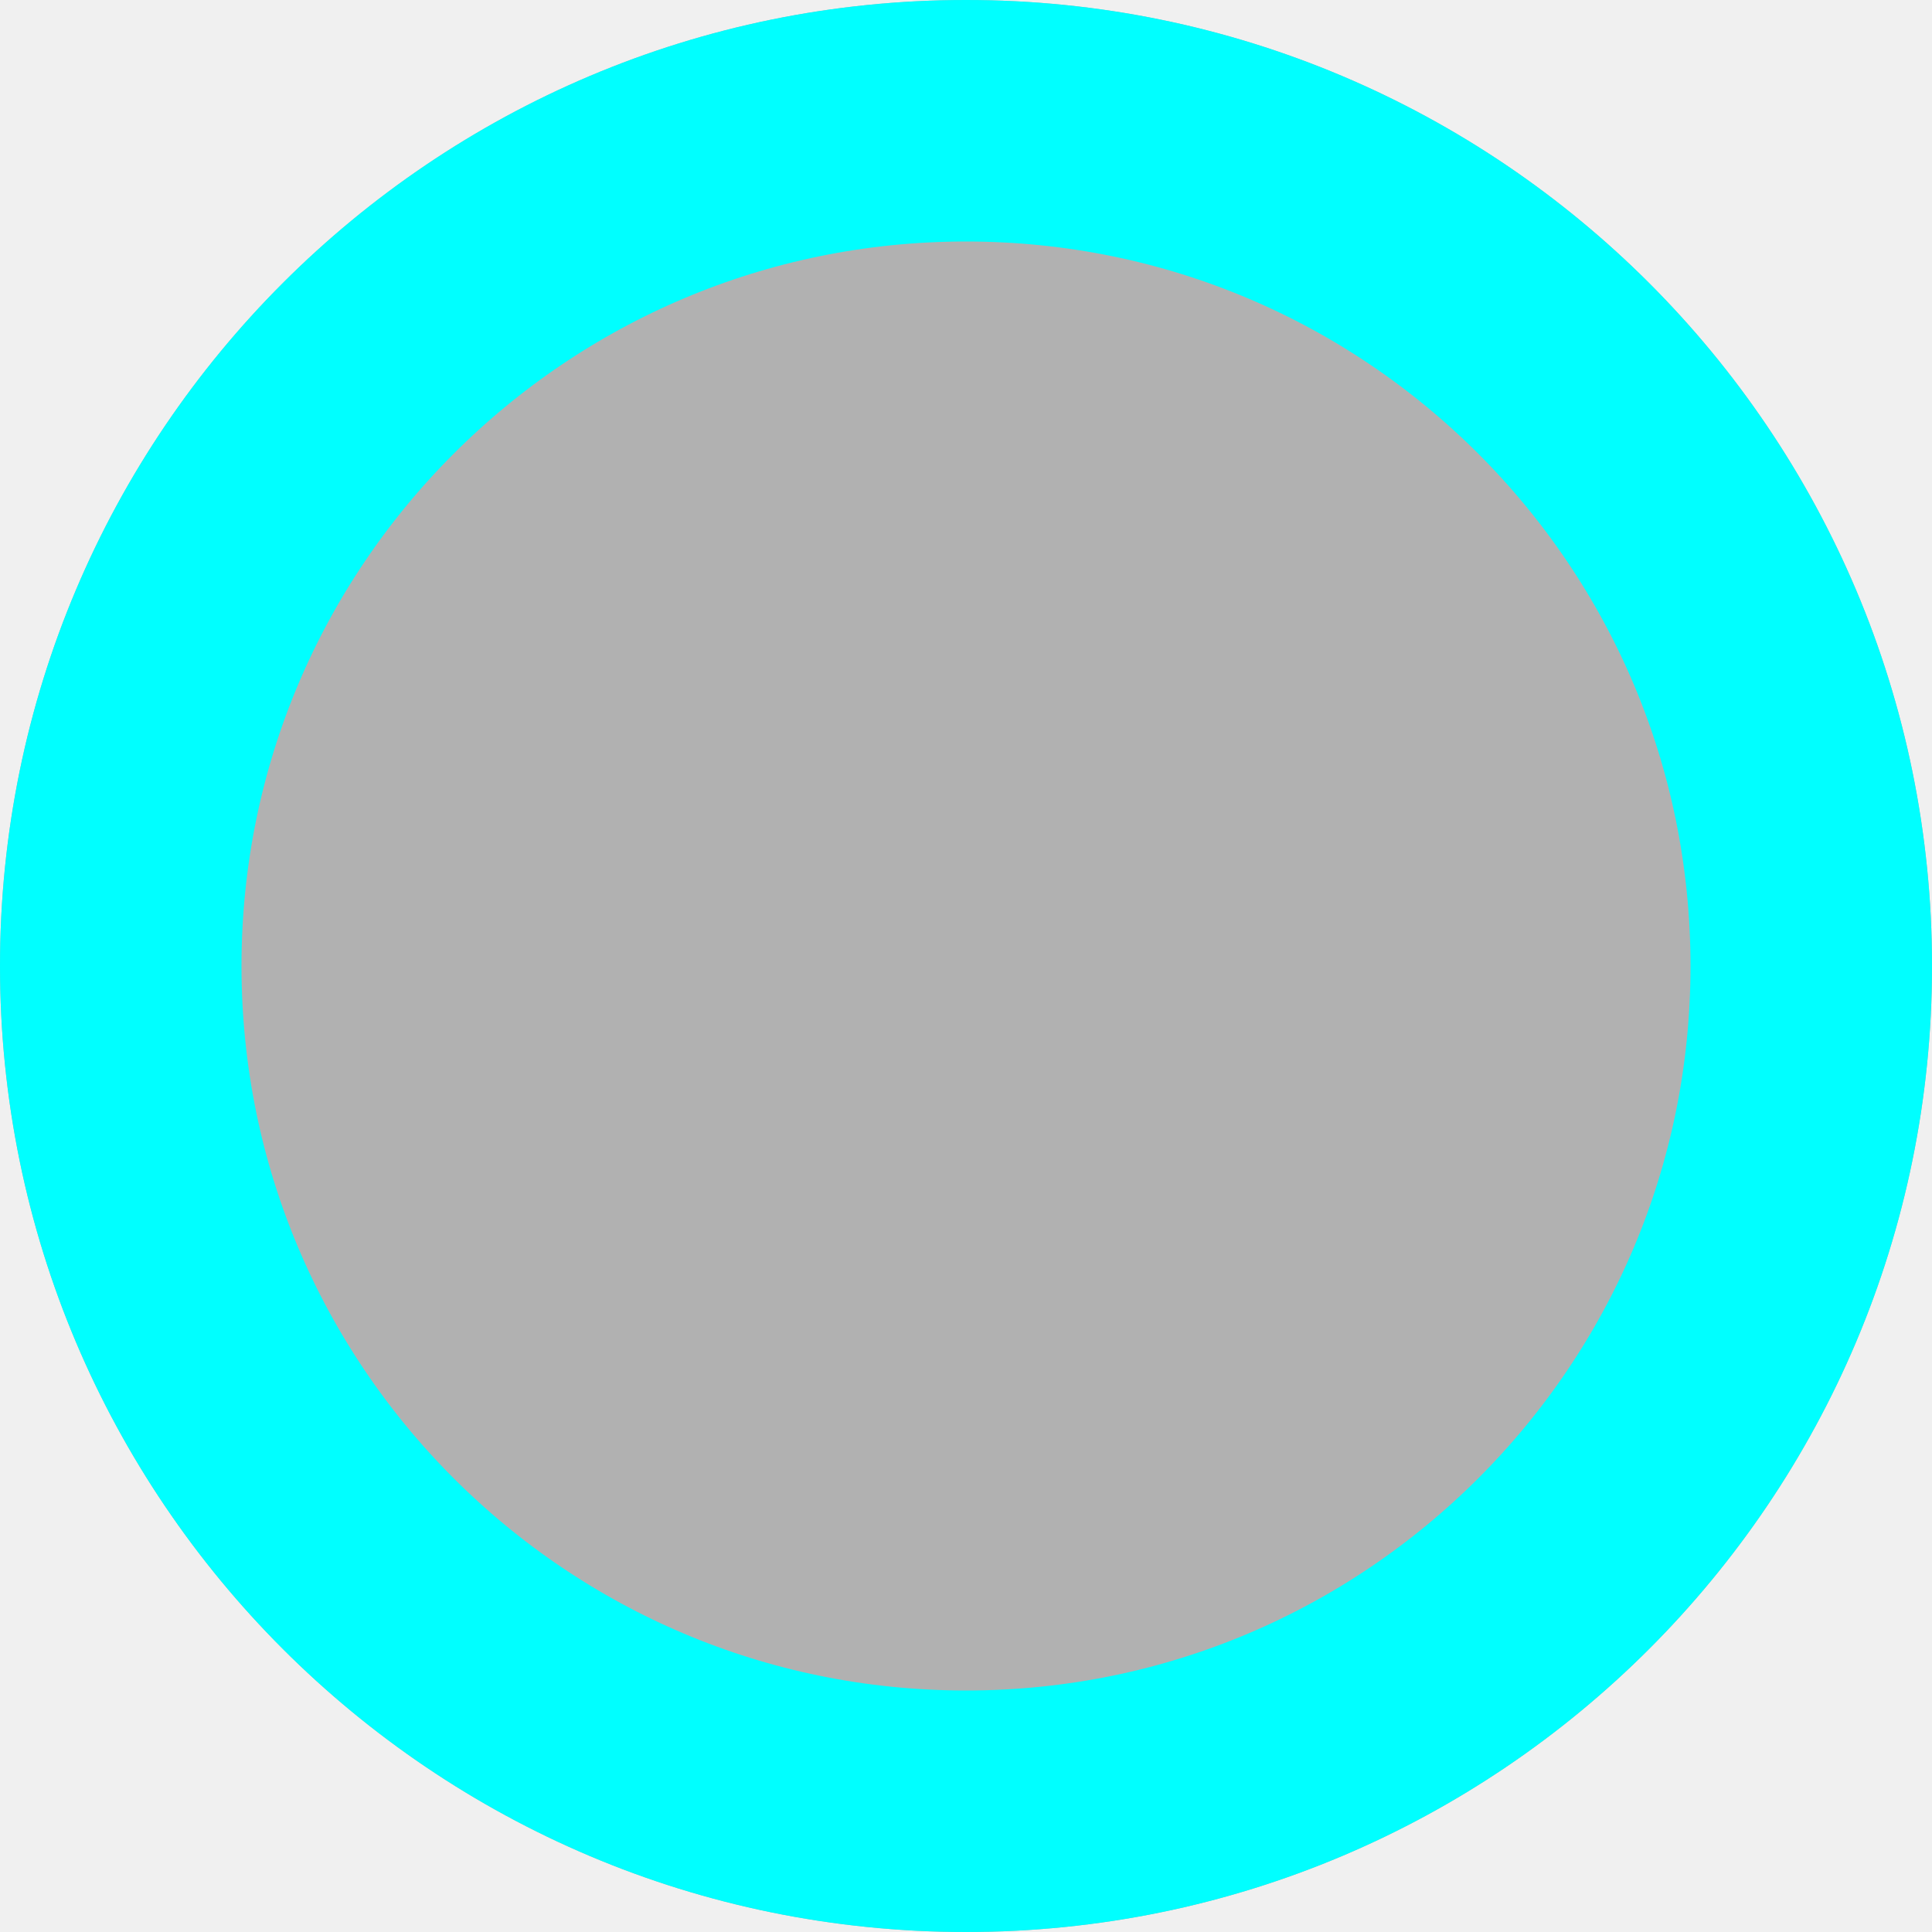
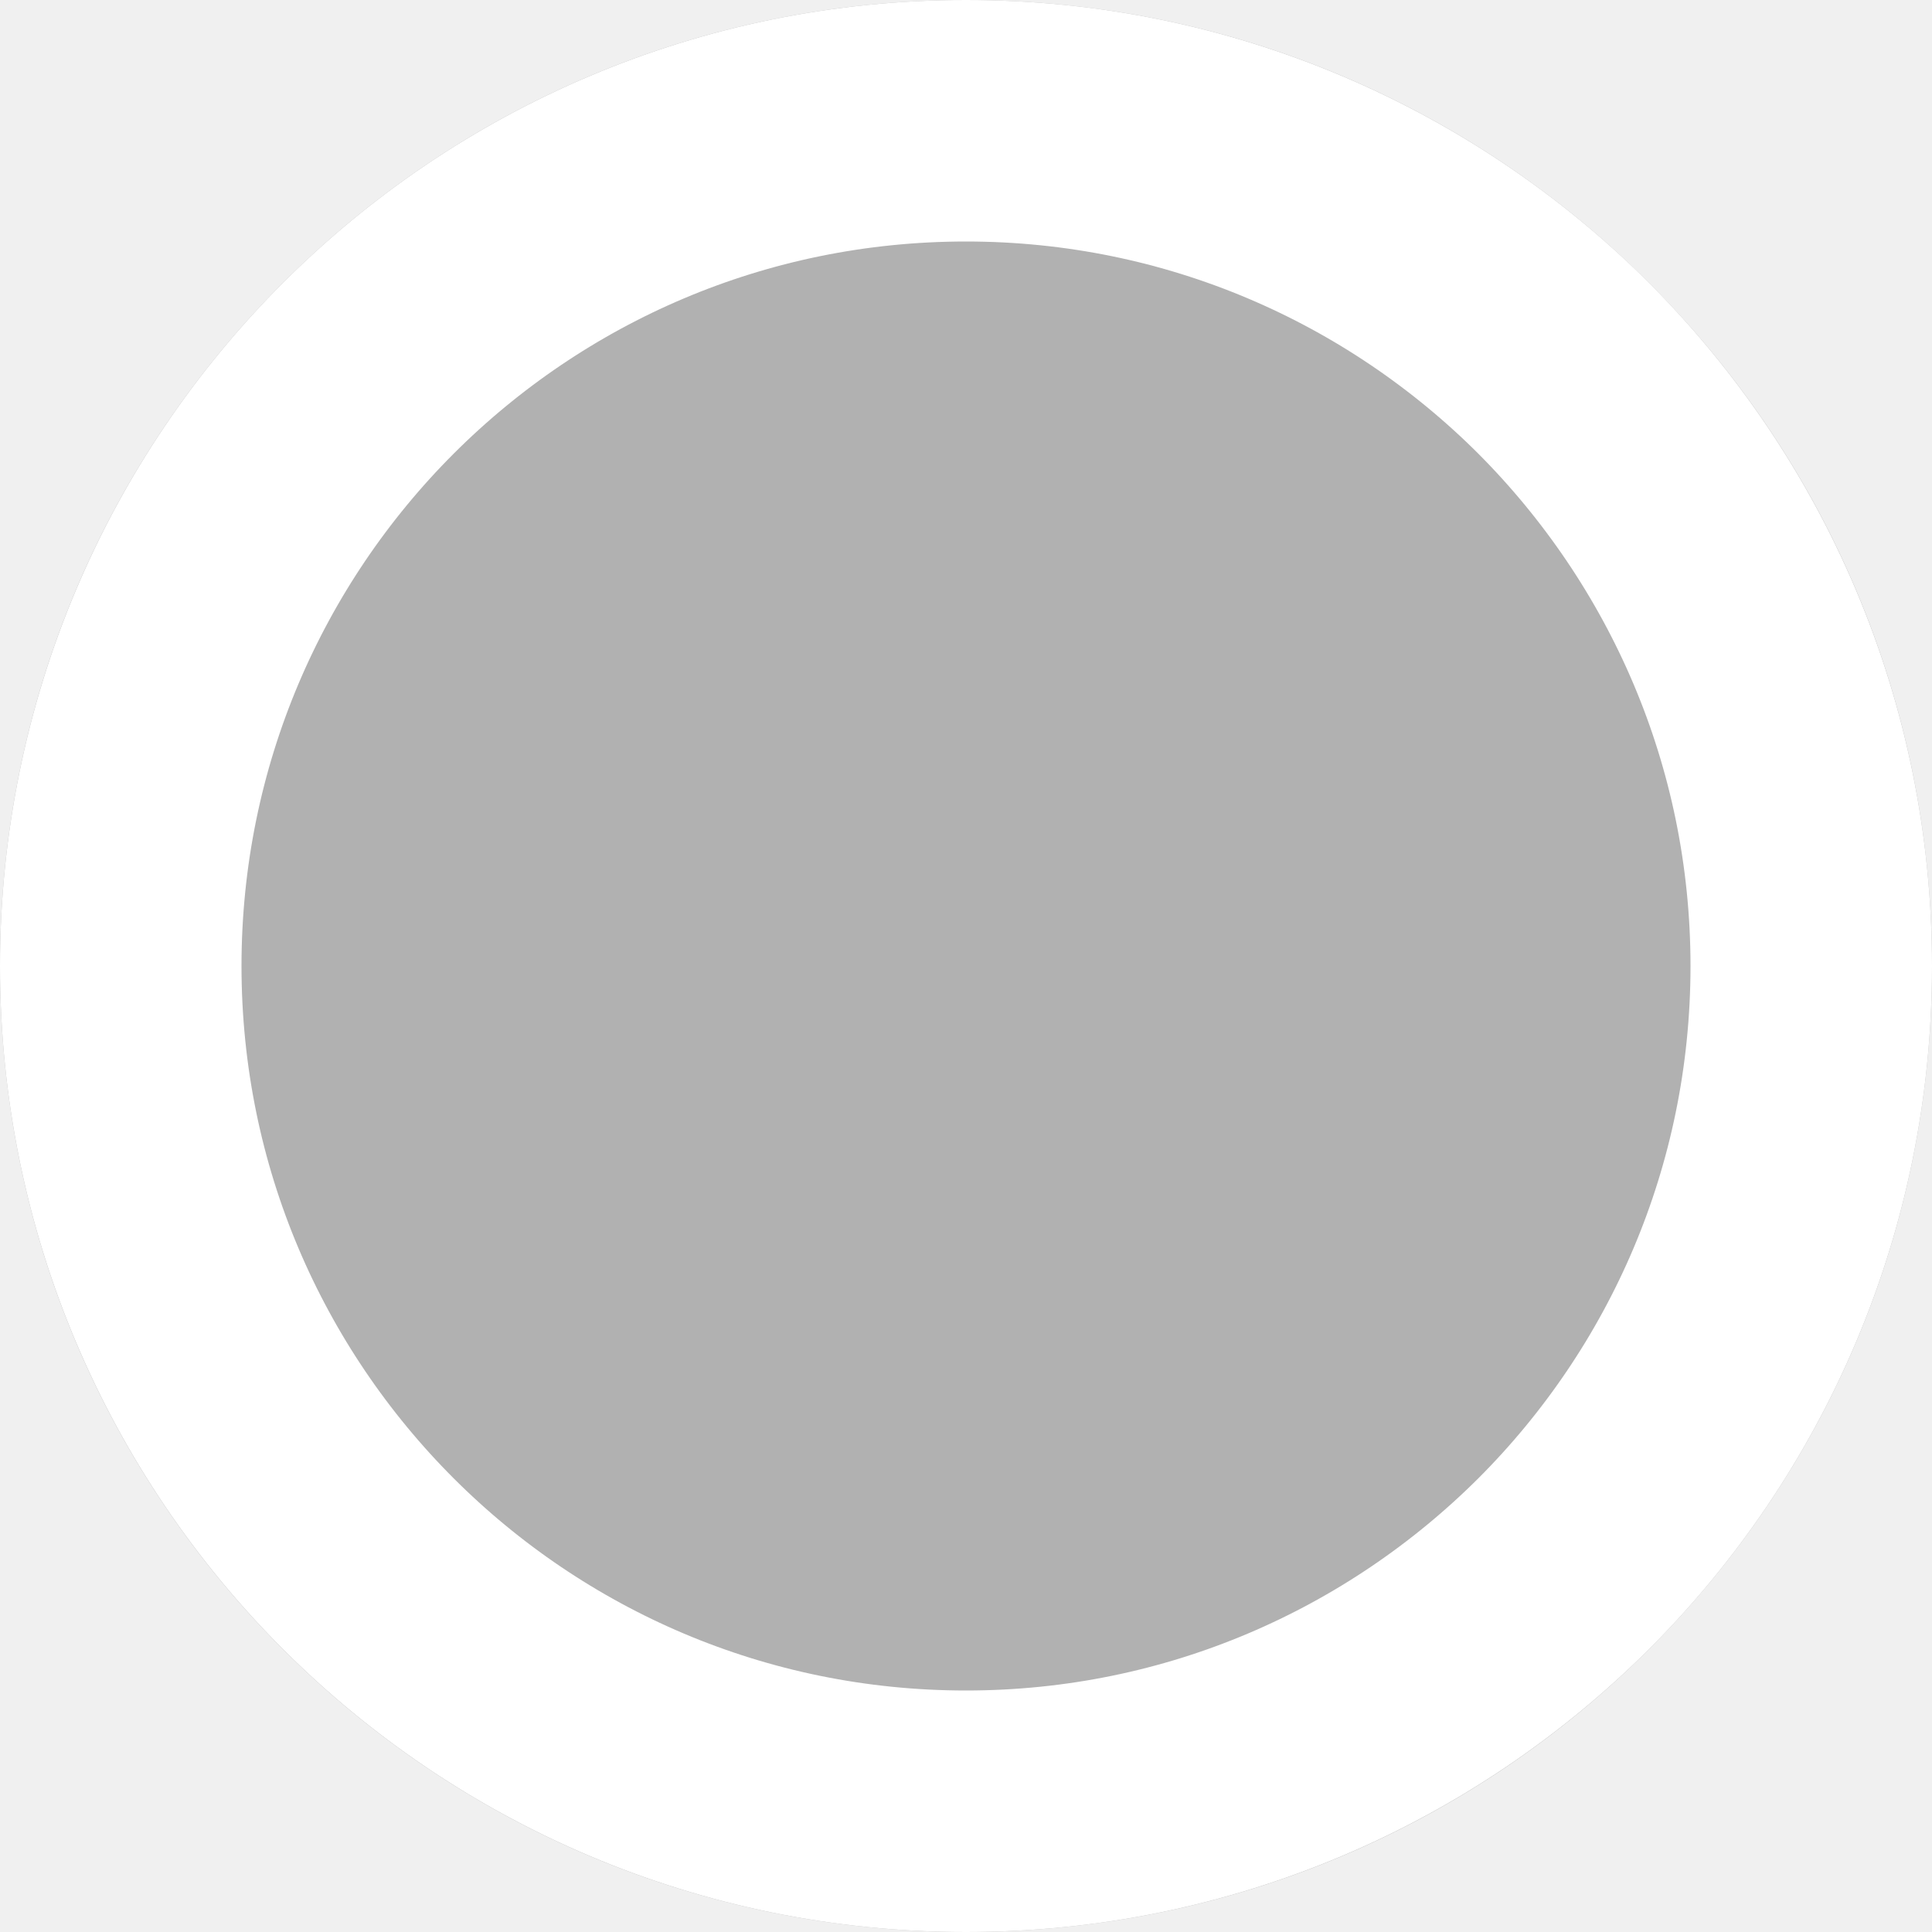
- <svg xmlns="http://www.w3.org/2000/svg" xmlns:xlink="http://www.w3.org/1999/xlink" width="16px" height="16px" viewBox="0 0 16 16" version="1.1">
-   <defs>
-     <path d="M8,16 C3.581,16 0,12.418 0,8 C0,3.582 3.581,0 8,0 C12.418,0 16,3.582 16,8 C16,12.418 12.418,16 8,16 Z" id="path-1" />
-     <mask id="mask-2" maskContentUnits="userSpaceOnUse" maskUnits="objectBoundingBox" x="0" y="0" width="16" height="16" fill="white">
-       <use xlink:href="#path-1" />
-     </mask>
-   </defs>
-   <g id="Symbols" stroke="none" stroke-width="1" fill="none" fill-rule="evenodd">
-     <g id="statut_avatar_disconnected_l">
-       <path d="M8,16 C3.581,16 0,12.418 0,8 C0,3.582 3.581,0 8,0 C12.418,0 16,3.582 16,8 C16,12.418 12.418,16 8,16 Z" fill="#B1B1B1" />
-       <use stroke="#00FFFFFF" mask="url(#mask-2)" stroke-width="4" xlink:href="#path-1" />
+ <svg xmlns="http://www.w3.org/2000/svg" width="8" height="8" viewBox="0 0 8 8" version="1.1" id="svg16">
+   <defs id="defs20" />
+   <g fill="none" fill-rule="evenodd" id="g14">
+     <g id="g12">
+       <g id="g10">
+         <g id="g8">
+           <g id="g6">
+             <path fill="#B1B1B1" d="M4 8C1.79 8 0 6.21 0 4c0-2.209 1.79-4 4-4 2.209 0 4 1.791 4 4 0 2.21-1.791 4-4 4z" transform="translate(-32, -446) translate(0, 200) translate(0, 210) translate(32, 36)" id="path2" />
+             <path stroke="#FFF" d="M4 .5c.966 0 1.841.392 2.475 1.025C7.108 2.16 7.5 3.034 7.5 4c0 .967-.392 1.842-1.025 2.475C5.84 7.108 4.966 7.5 4 7.5c-.967 0-1.842-.392-2.475-1.025C.892 5.842.5 4.967.5 4c0-.966.392-1.842 1.025-2.475C2.158.892 3.033.5 4 .5z" transform="translate(-32, -446) translate(0, 200) translate(0, 210) translate(32, 36)" id="path4" />
+           </g>
+         </g>
+       </g>
    </g>
  </g>
</svg>
